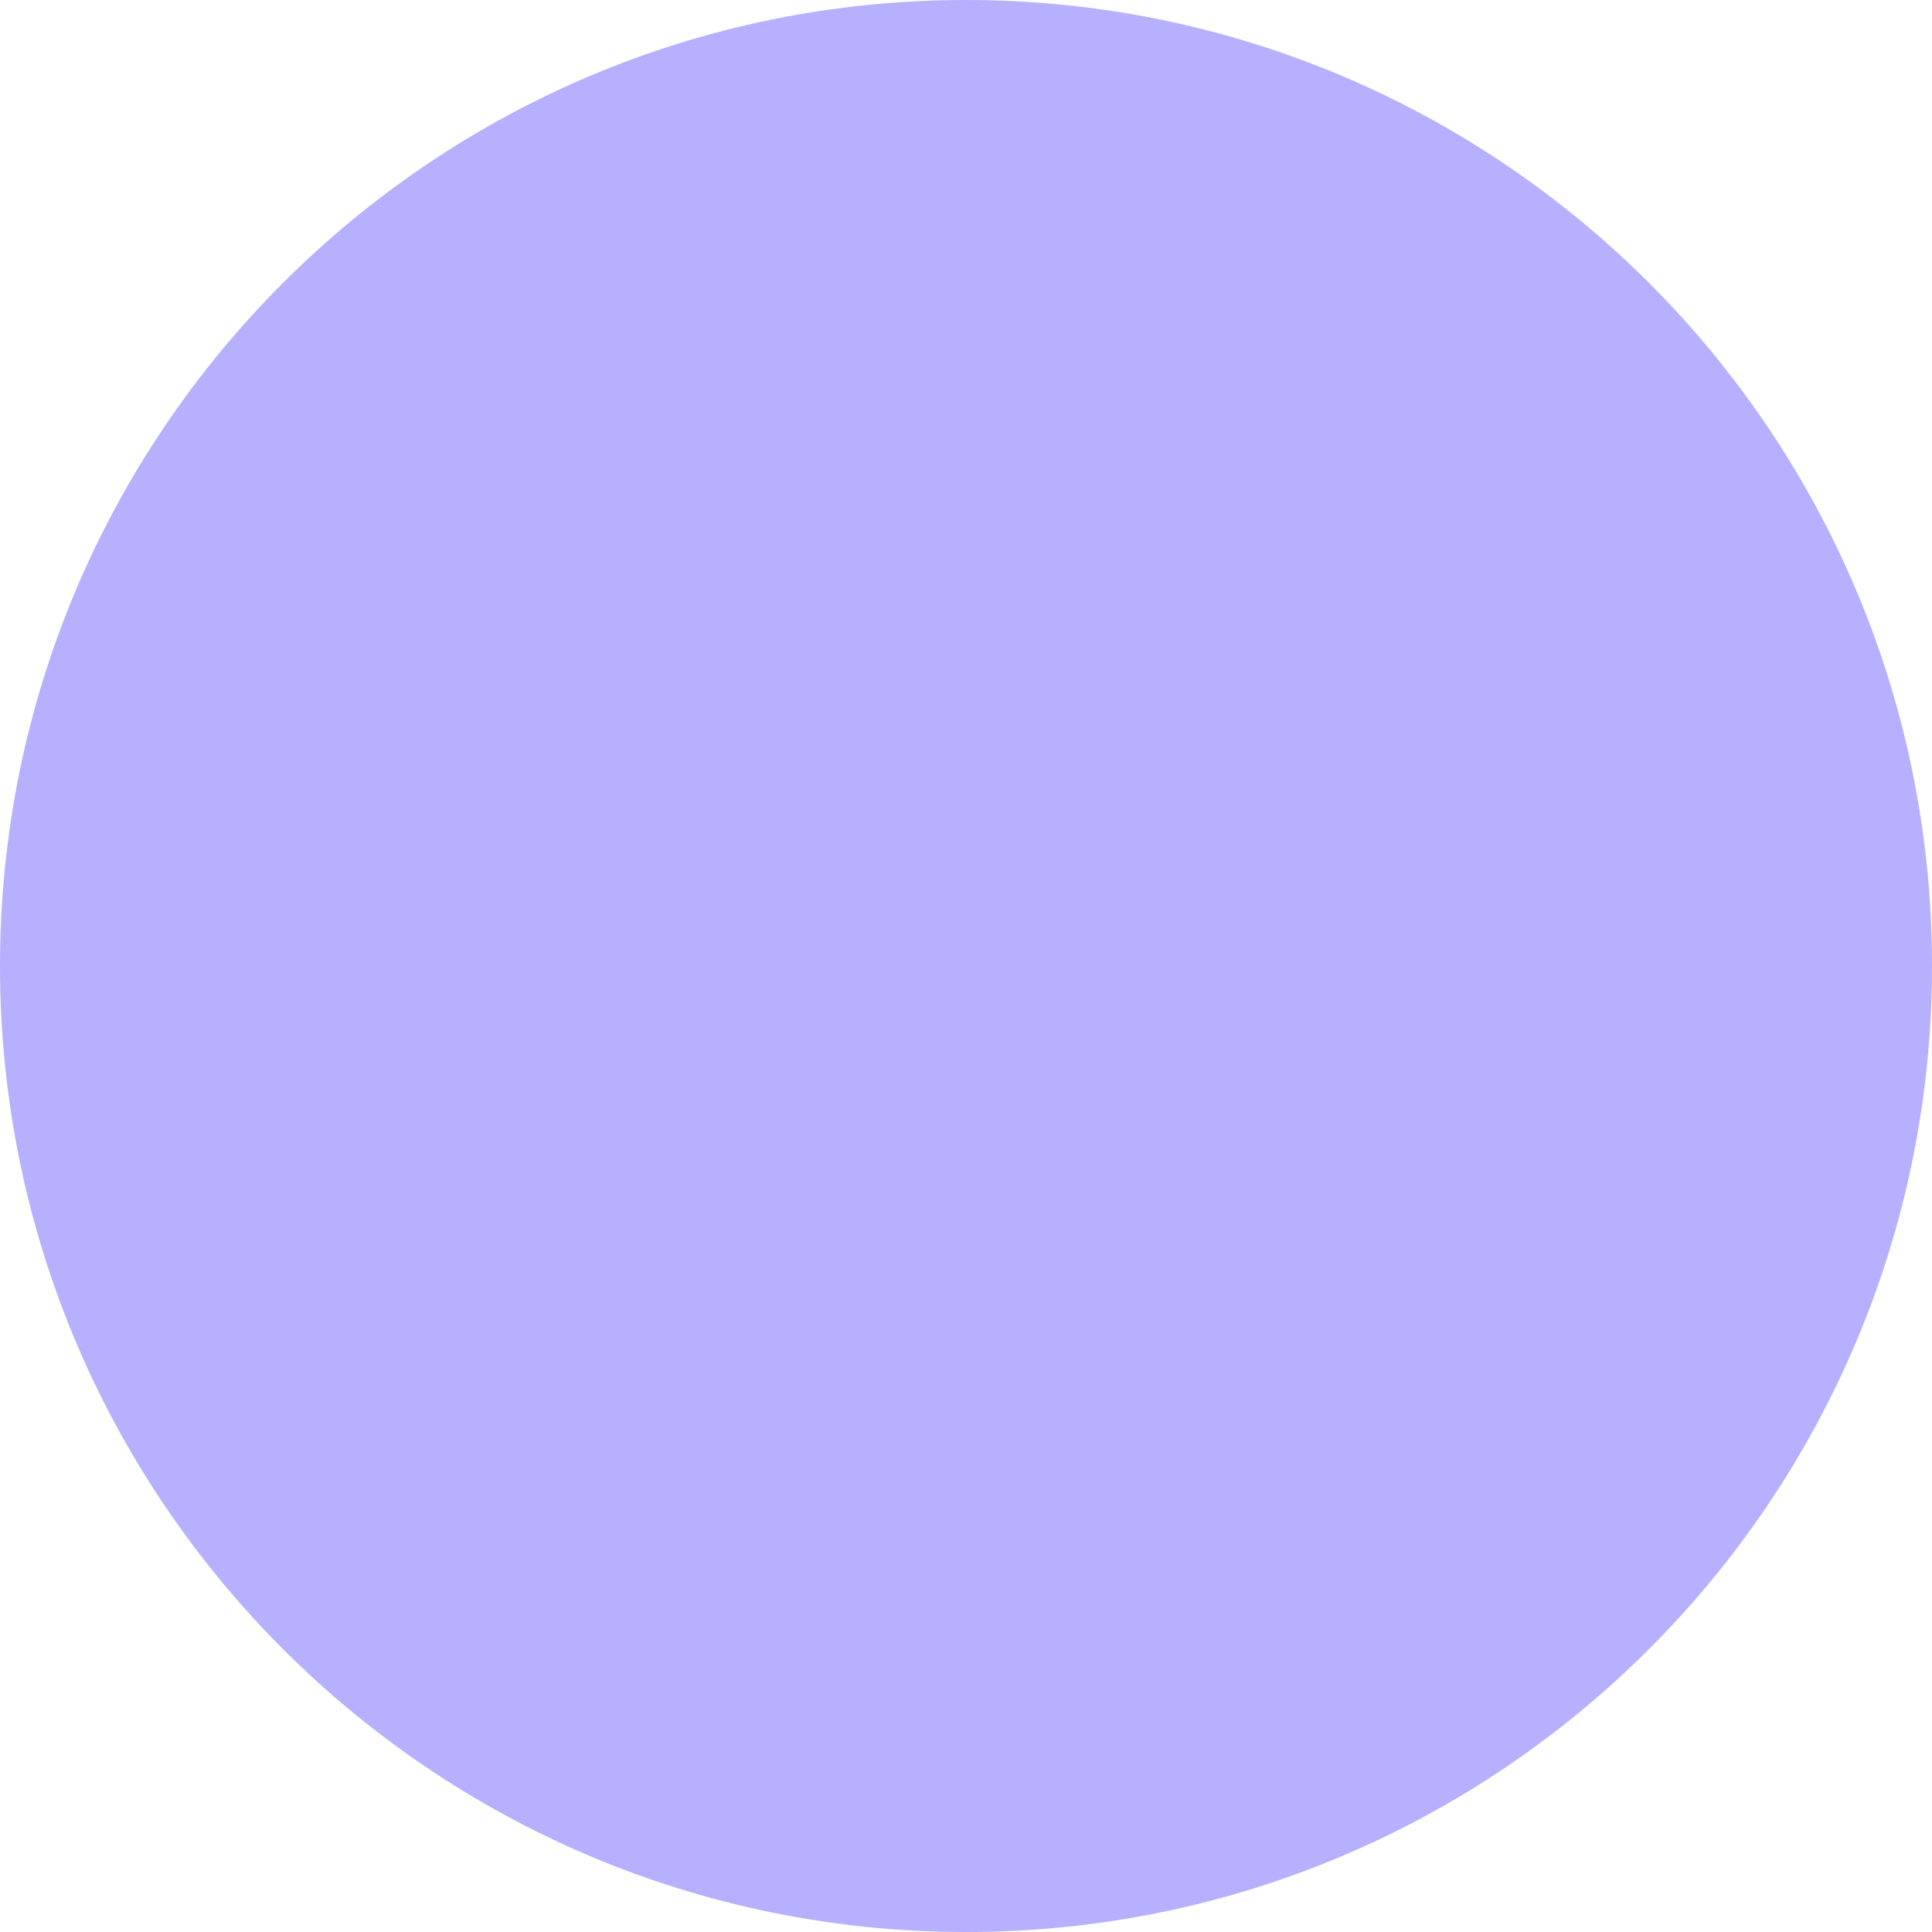
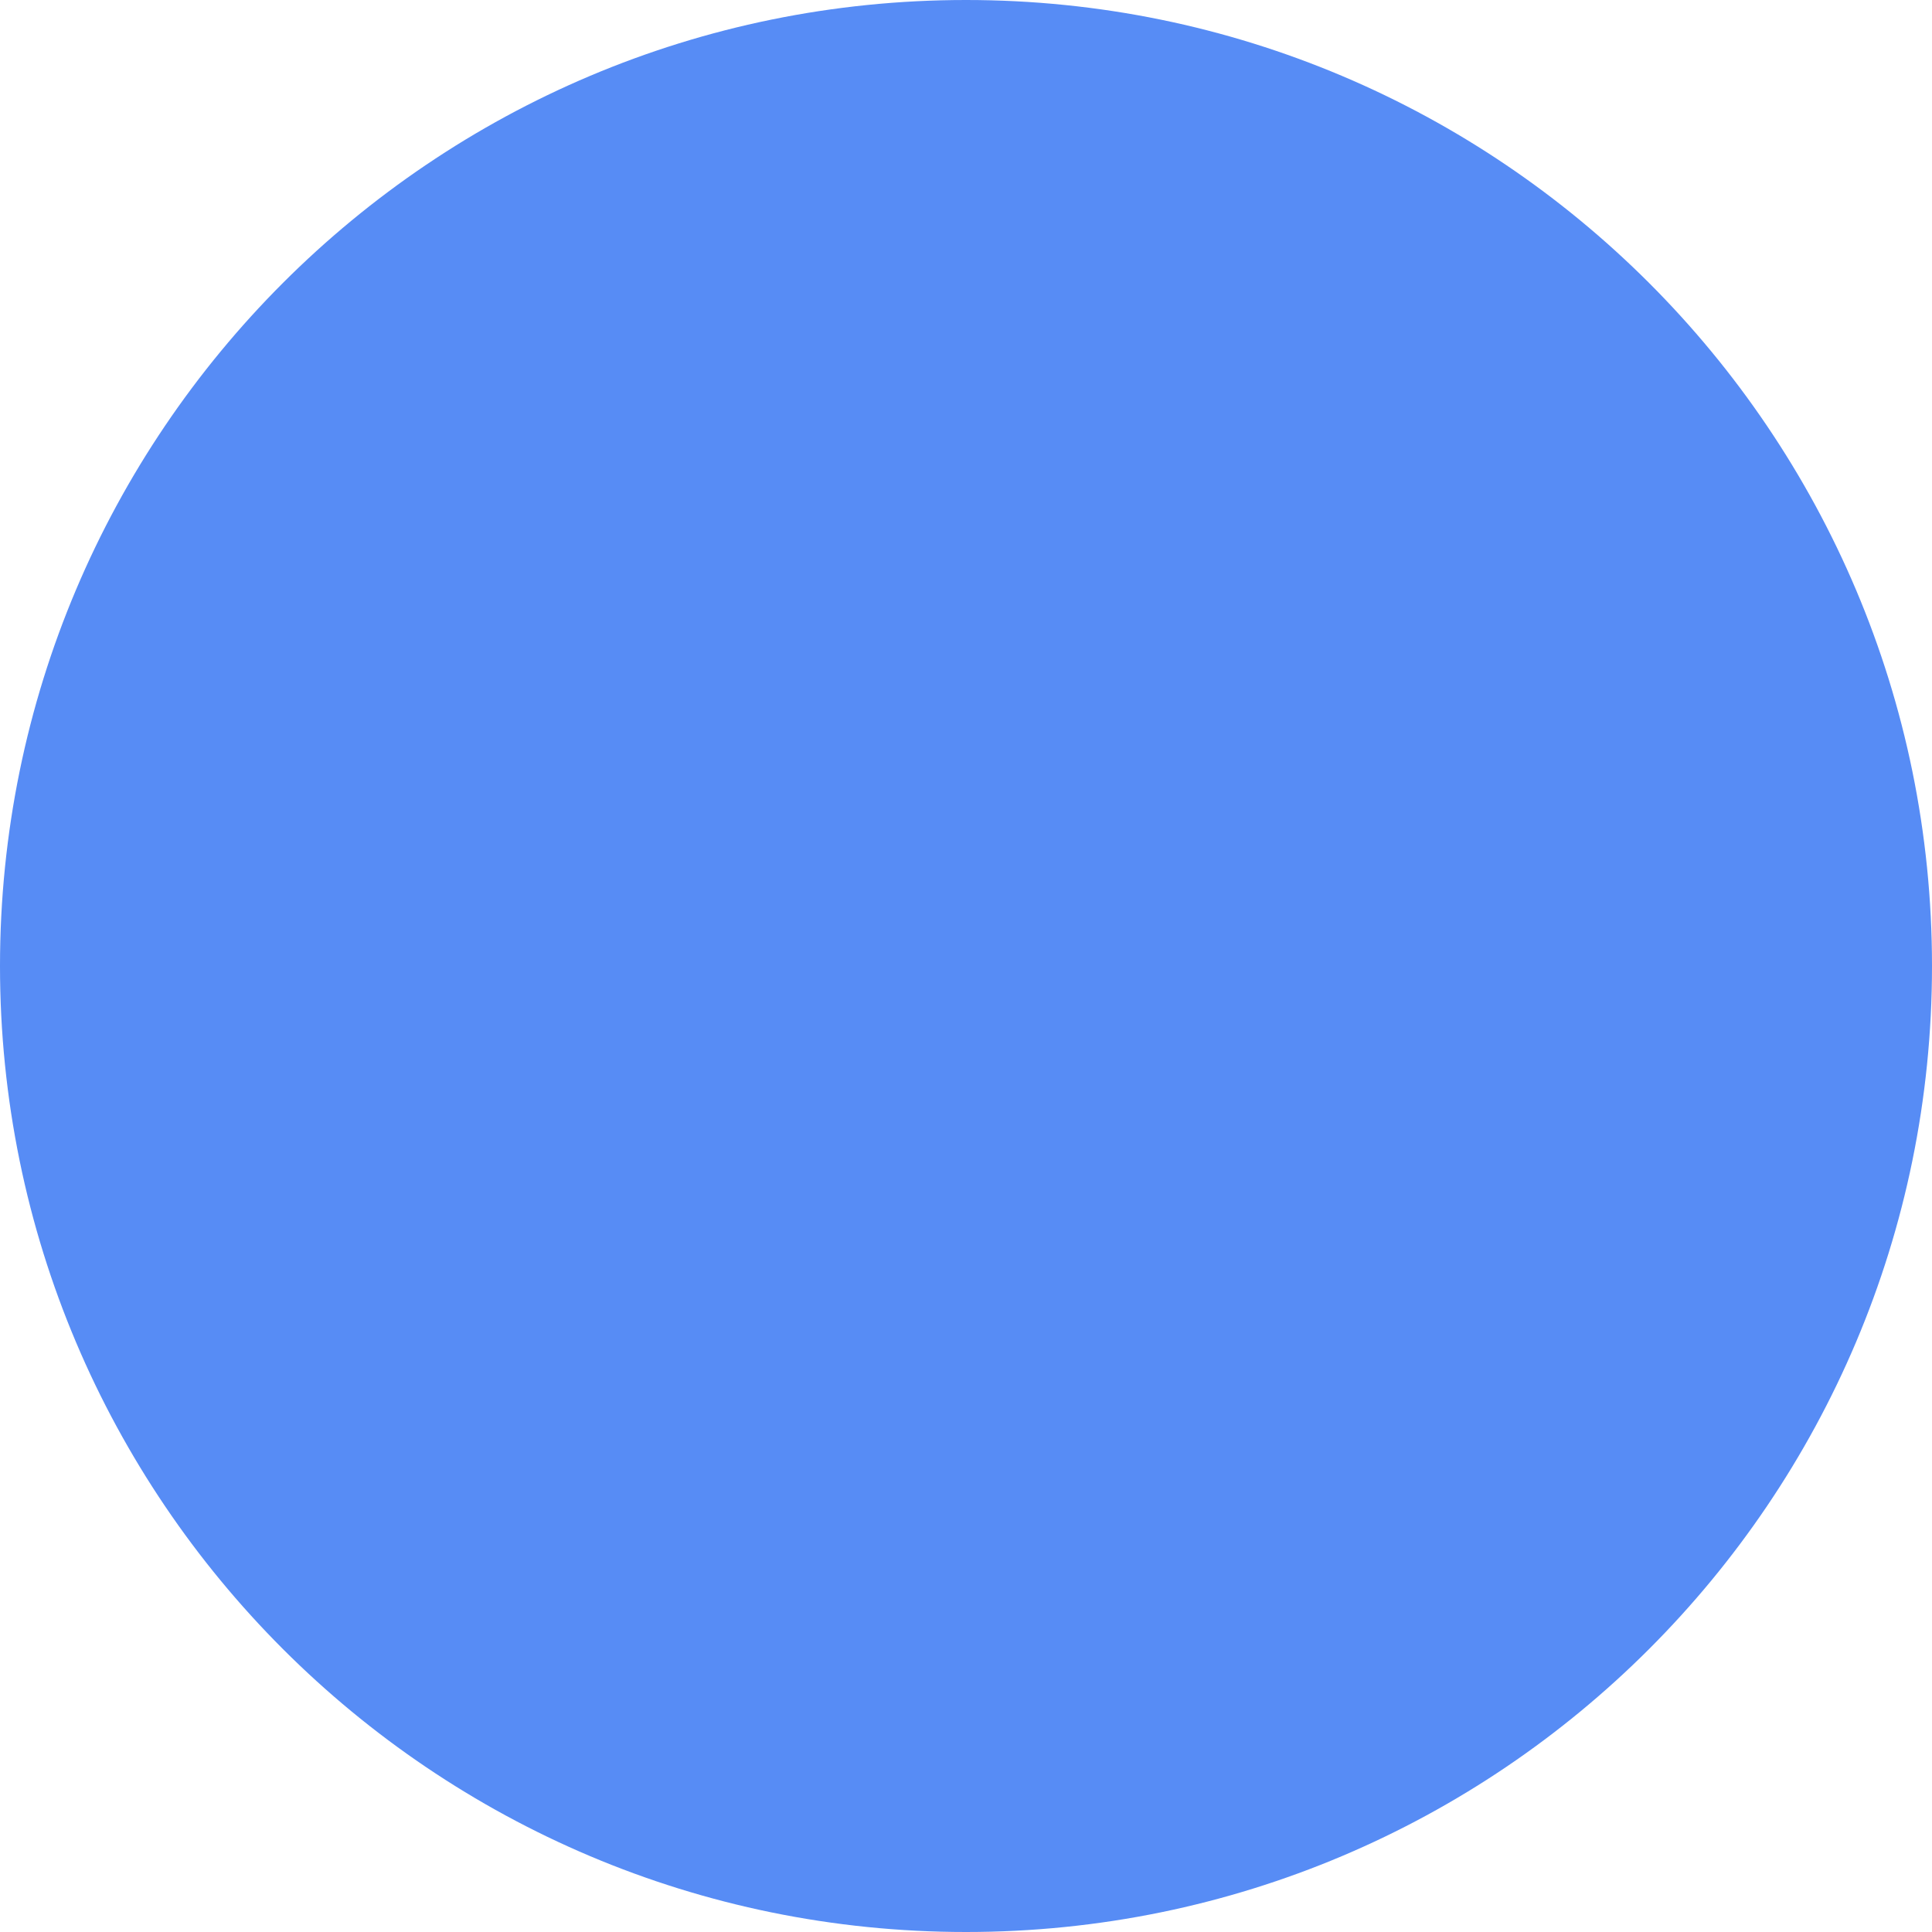
<svg xmlns="http://www.w3.org/2000/svg" preserveAspectRatio="none" overflow="visible" style="display: block;" width="5" height="5" viewBox="0 0 5 5" fill="none">
-   <circle id="æªè¯»åç¹" cx="2.5" cy="2.5" r="2.5" fill="#B6B0FF" />
+   <circle id="æªè¯»åç¹" cx="2.5" cy="2.5" r="2.5" fill="#578CF5" />
</svg>
